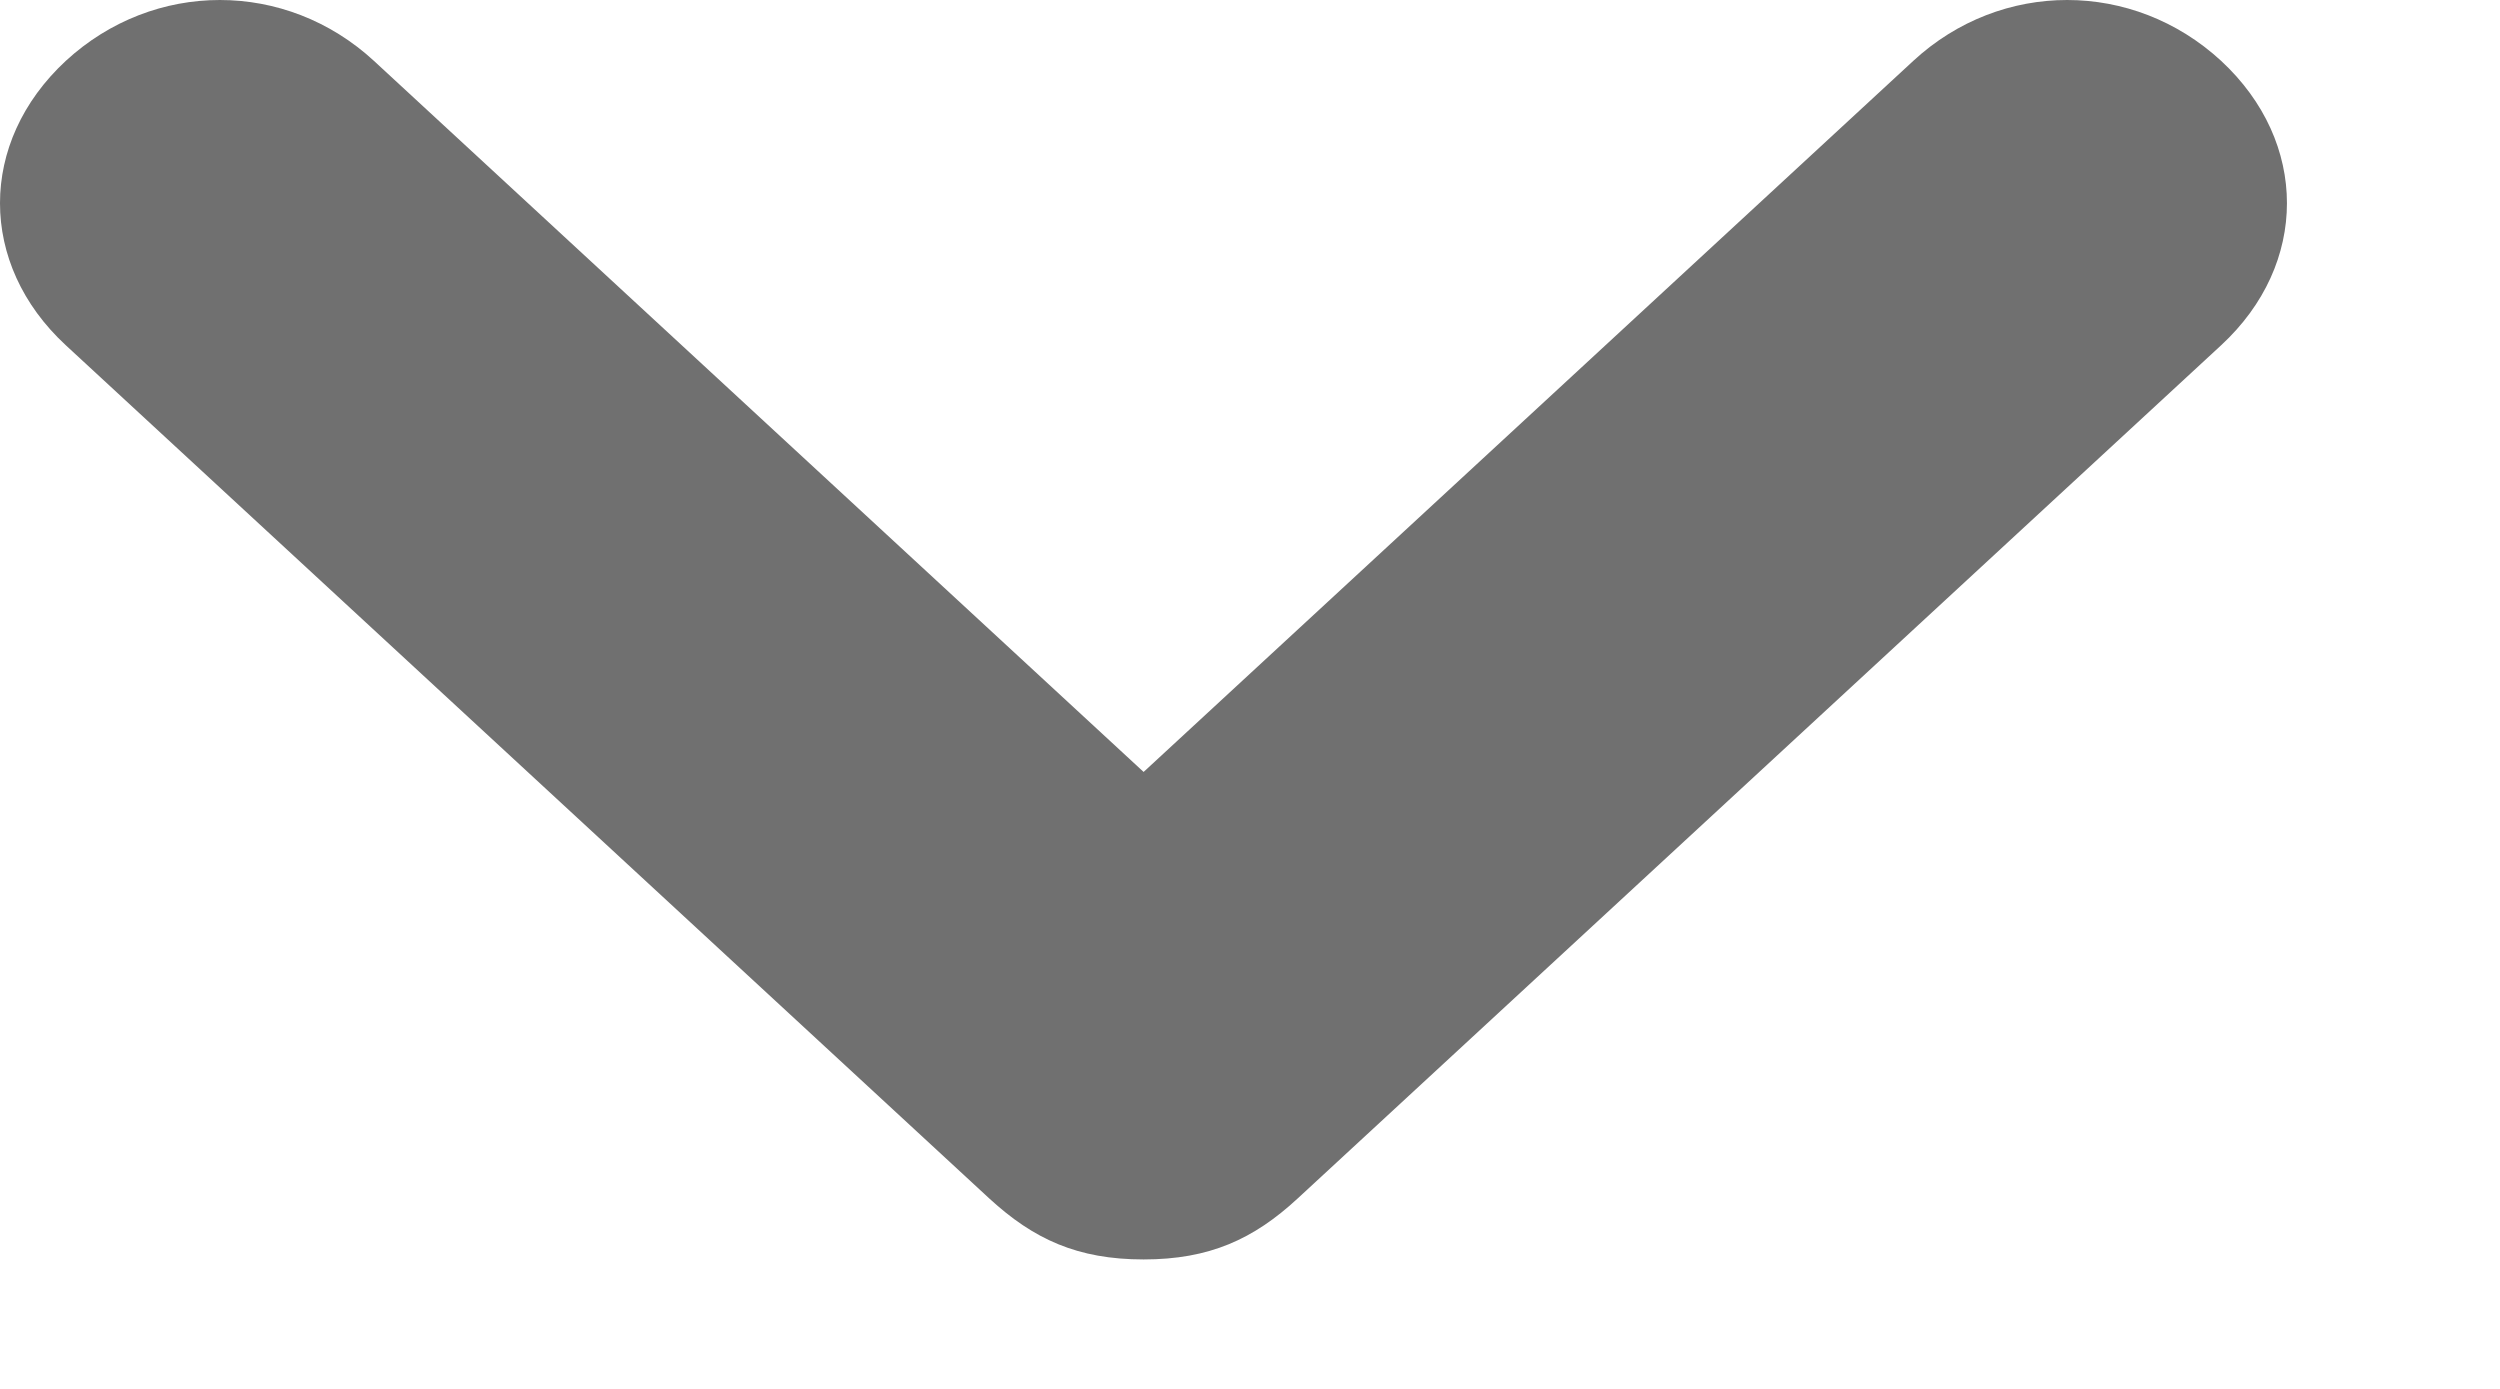
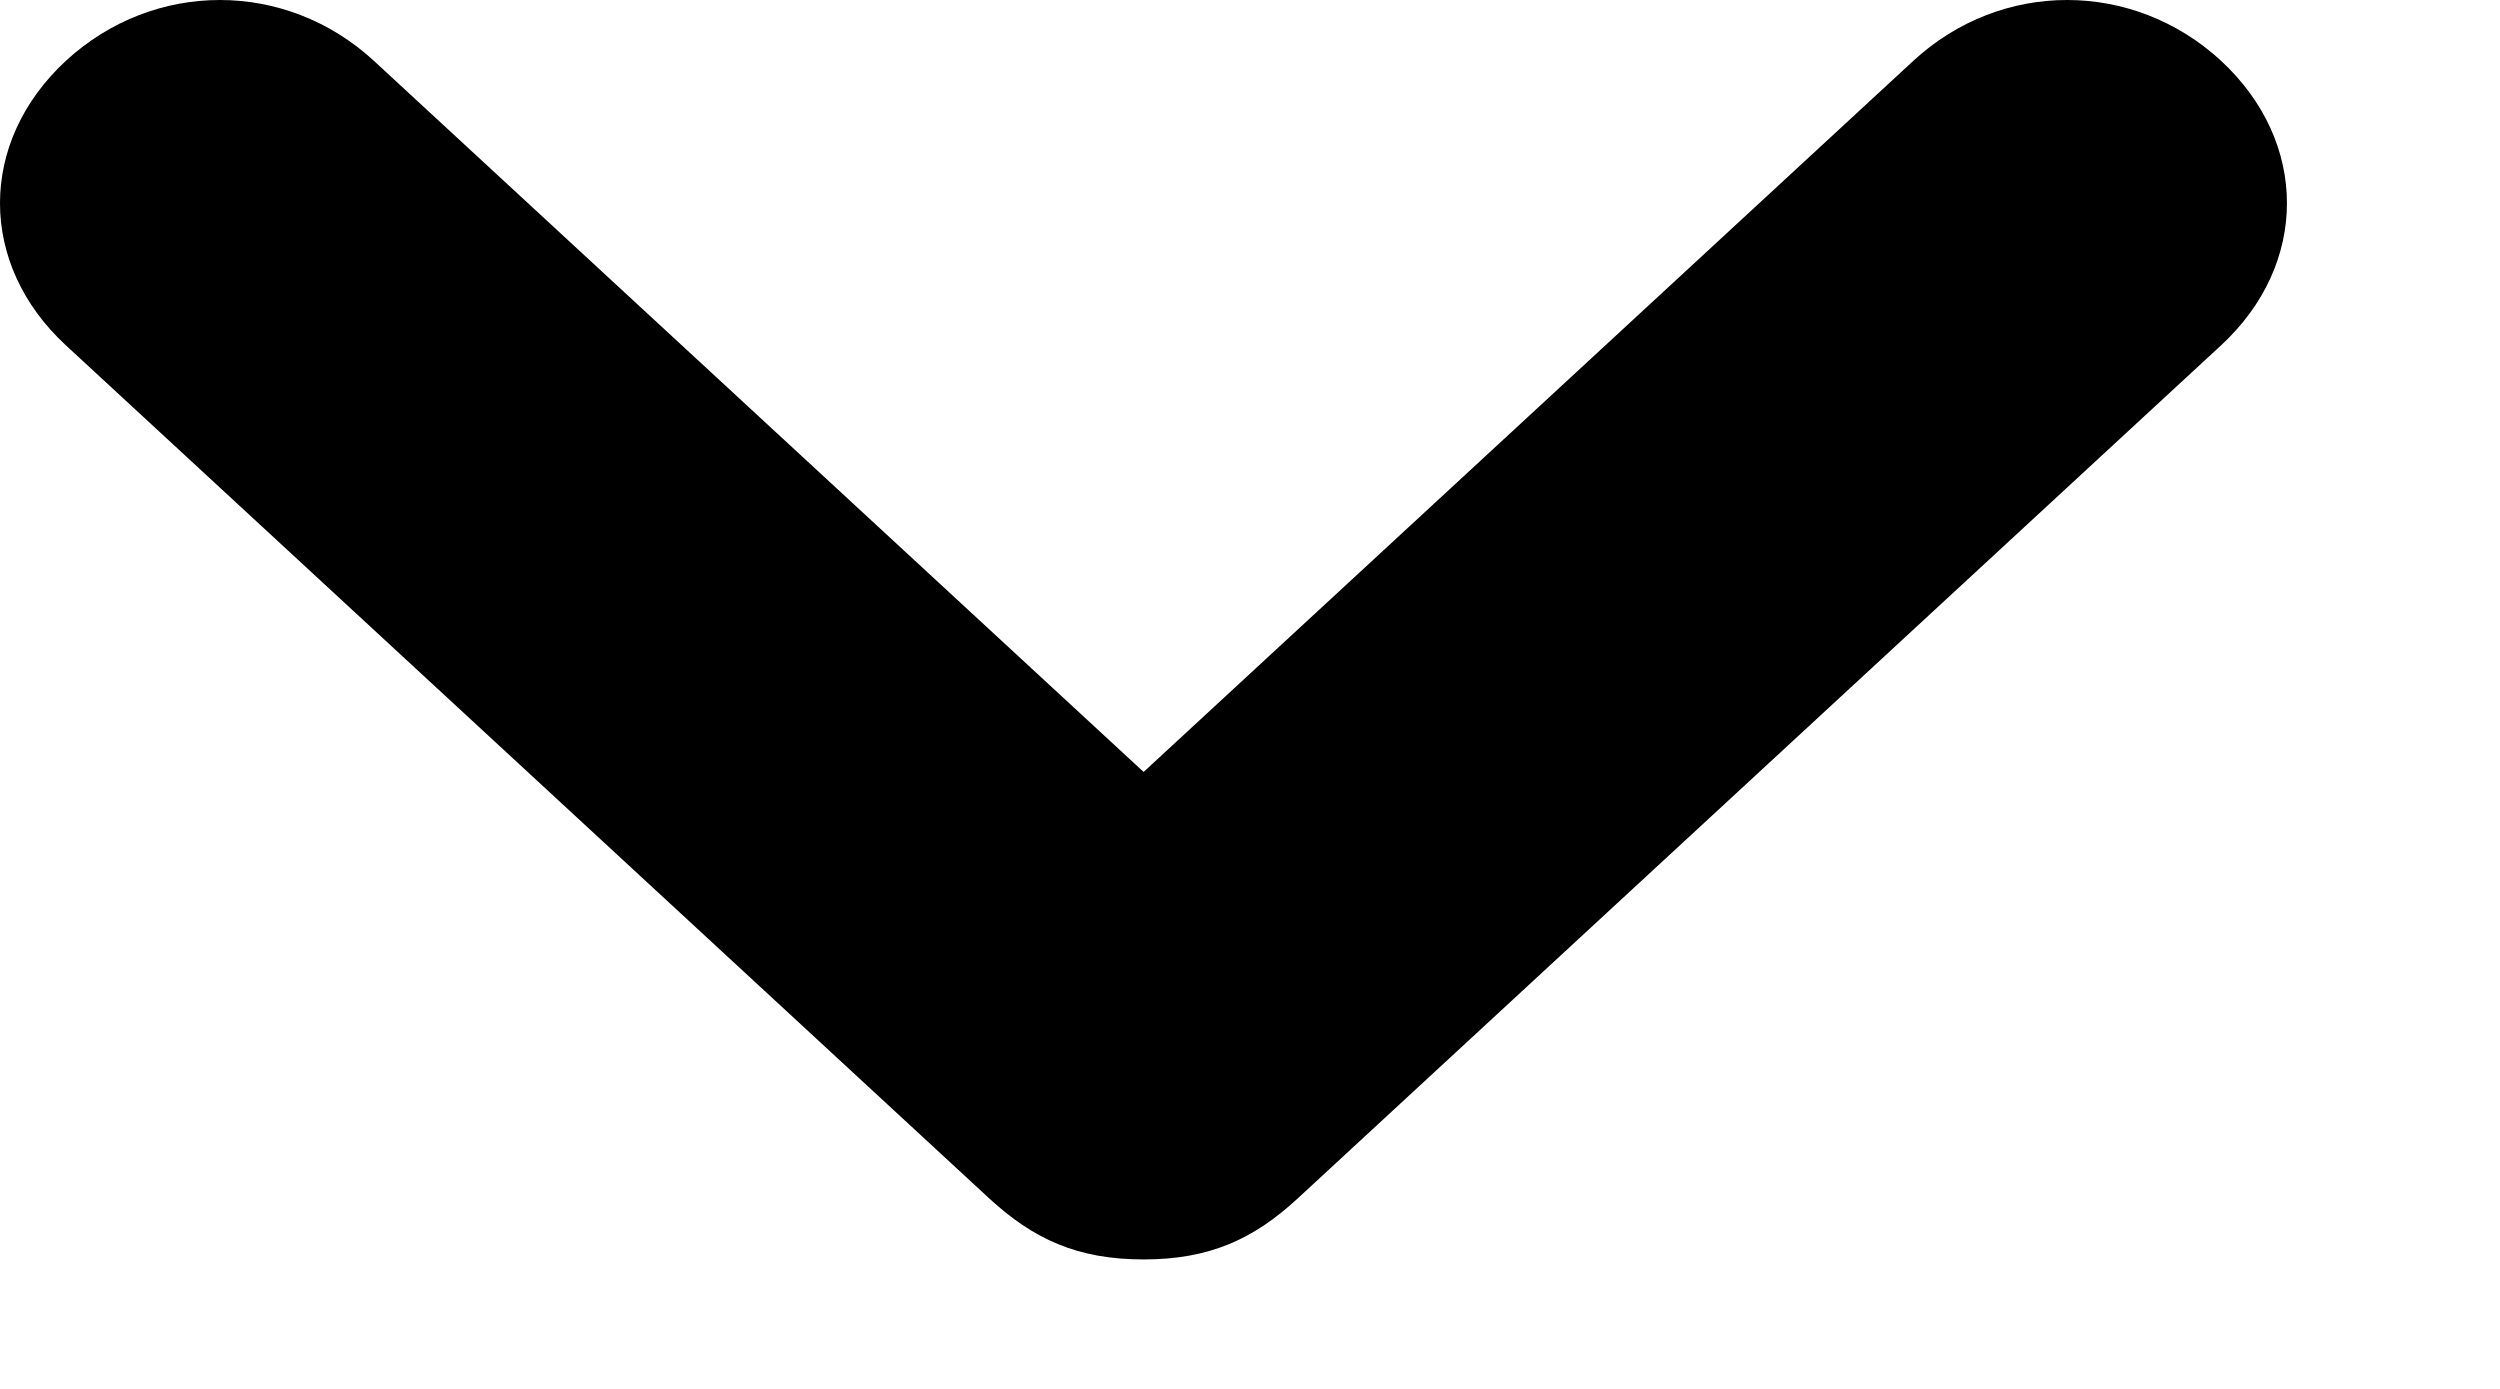
- <svg xmlns="http://www.w3.org/2000/svg" width="9" height="5" viewBox="0 0 9 5" fill="none">
-   <path d="M7.996 0.219C7.679 -0.073 7.204 -0.073 6.888 0.219L4.117 2.779L1.346 0.219C1.029 -0.073 0.554 -0.073 0.237 0.219C-0.079 0.512 -0.079 0.951 0.237 1.243L3.562 4.315C3.721 4.461 3.879 4.534 4.117 4.534C4.354 4.534 4.513 4.461 4.671 4.315L7.996 1.243C8.312 0.951 8.312 0.512 7.996 0.219Z" fill="#707070" />
+ <svg xmlns="http://www.w3.org/2000/svg" width="9" height="5" viewBox="0 0 9 5">
+   <path d="M7.996 0.219C7.679 -0.073 7.204 -0.073 6.888 0.219L4.117 2.779L1.346 0.219C1.029 -0.073 0.554 -0.073 0.237 0.219C-0.079 0.512 -0.079 0.951 0.237 1.243L3.562 4.315C3.721 4.461 3.879 4.534 4.117 4.534C4.354 4.534 4.513 4.461 4.671 4.315L7.996 1.243C8.312 0.951 8.312 0.512 7.996 0.219Z" />
</svg>
